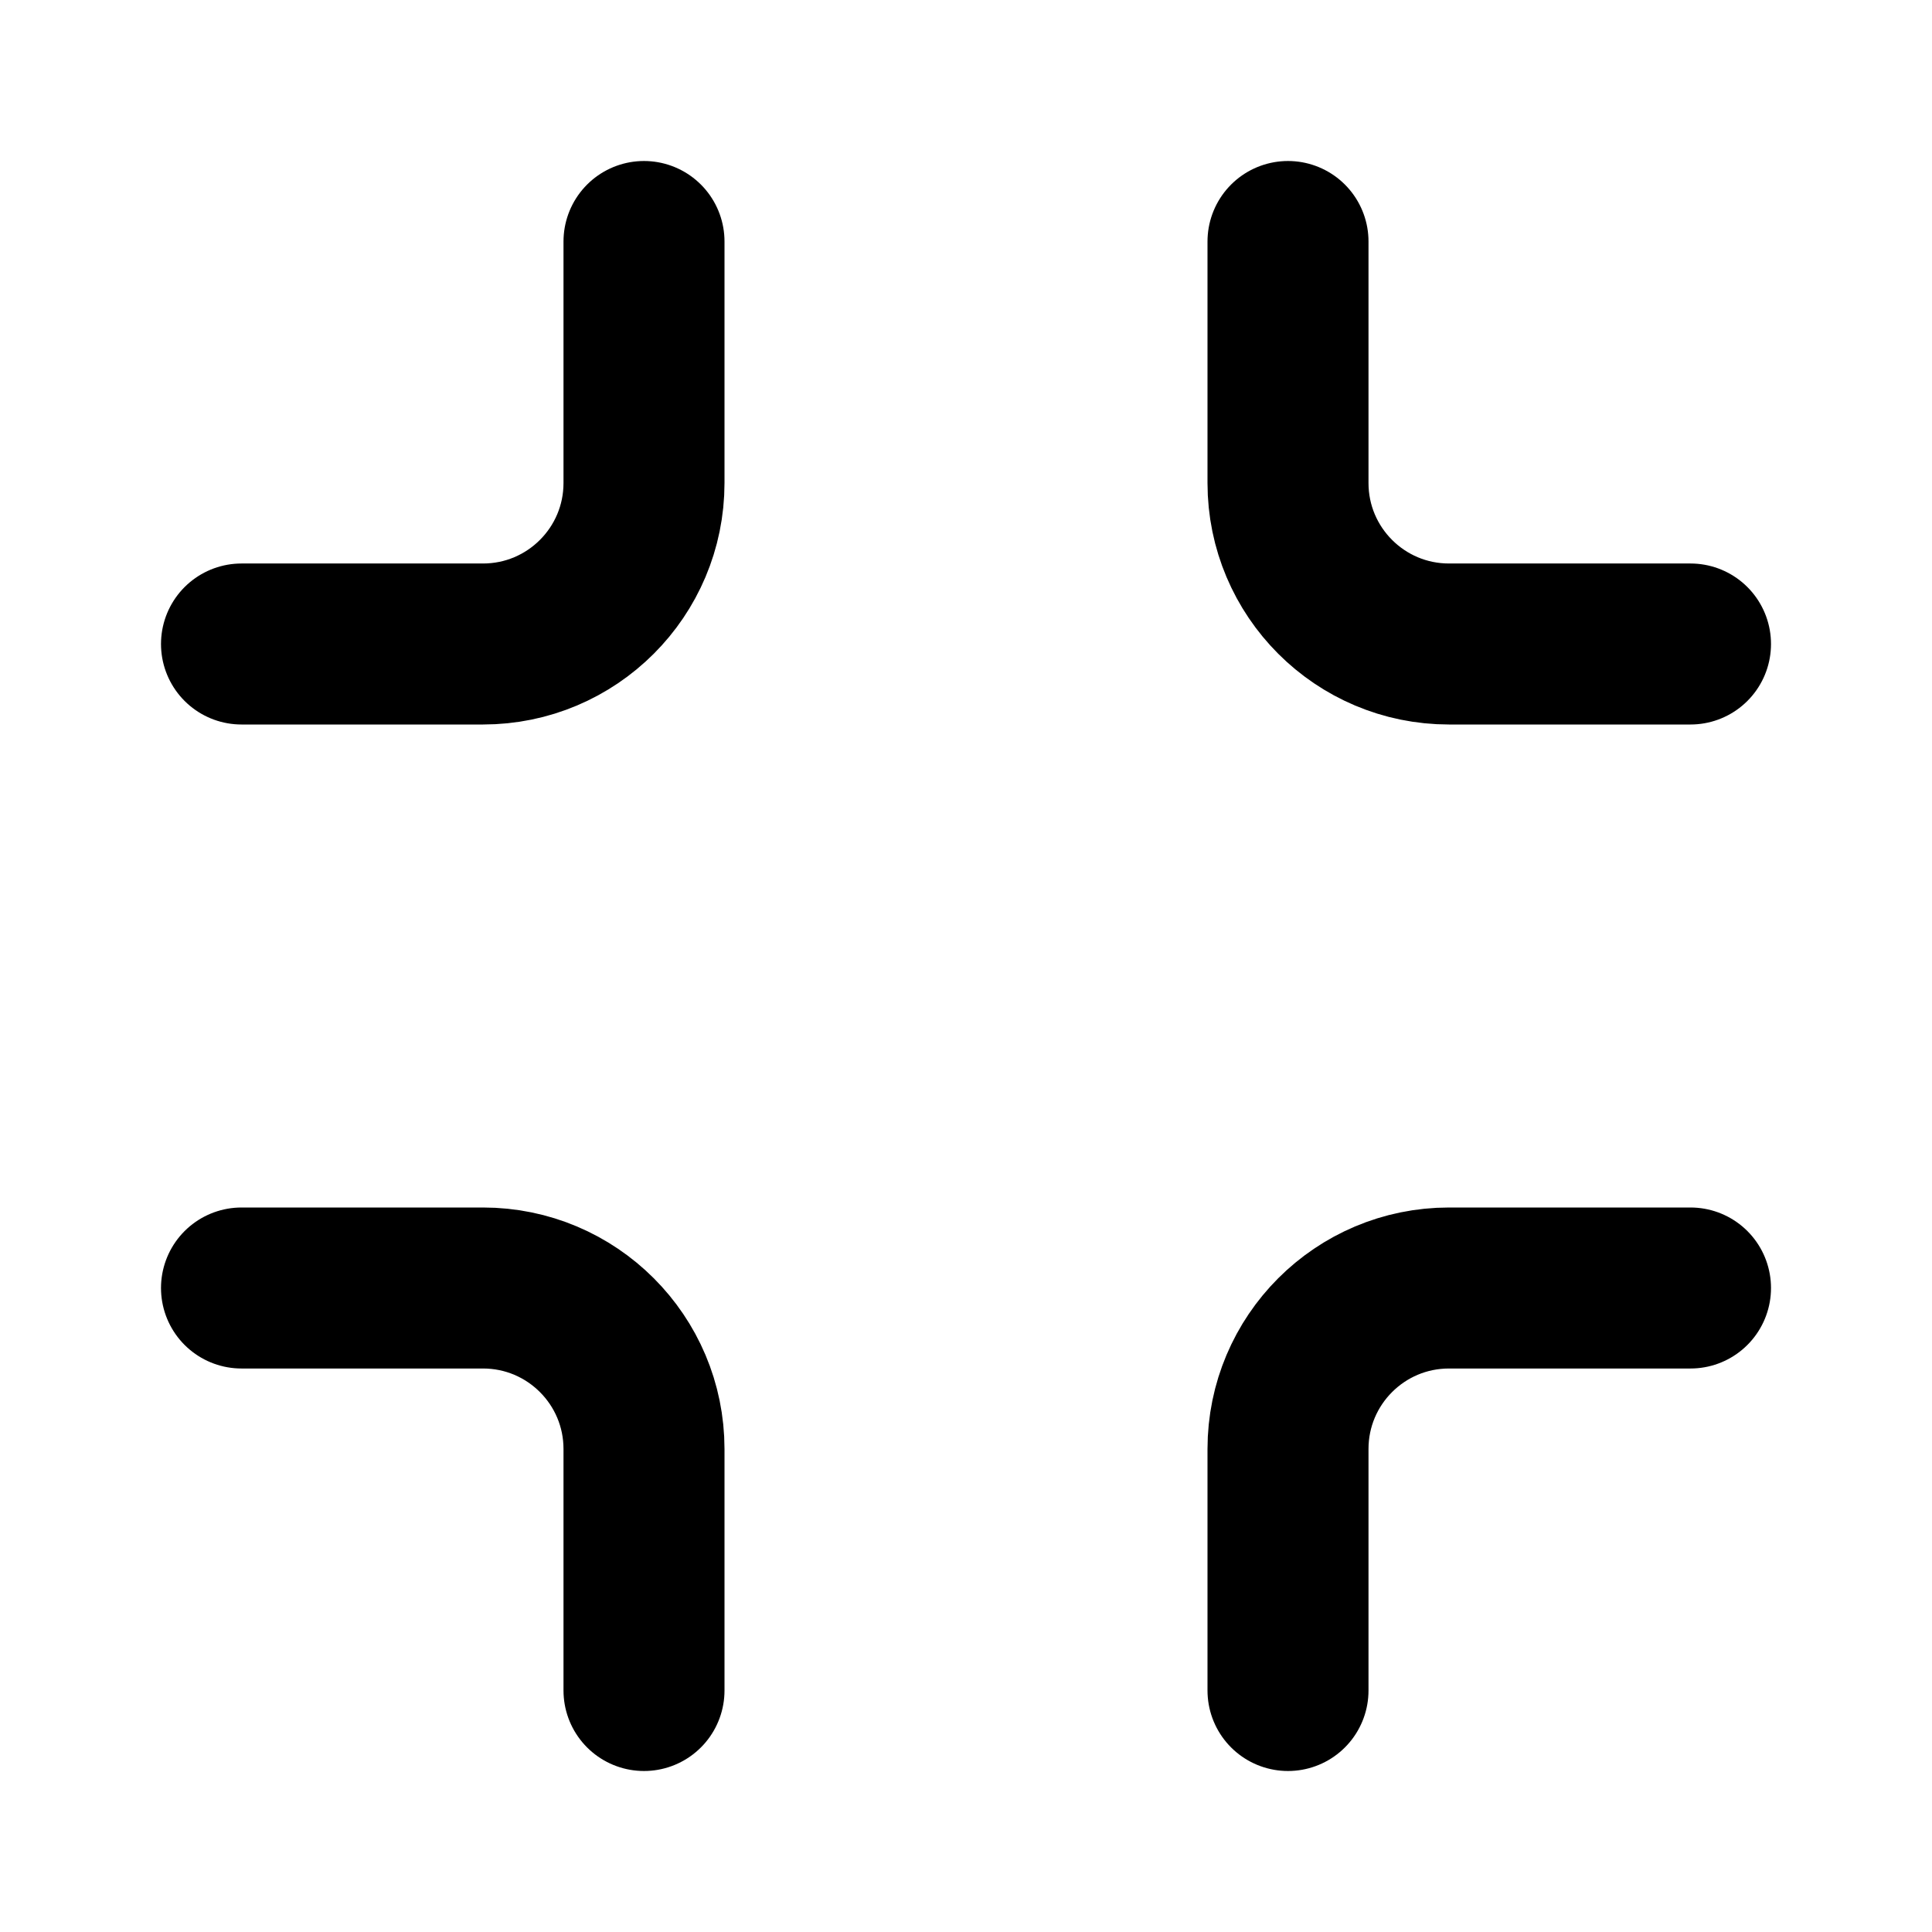
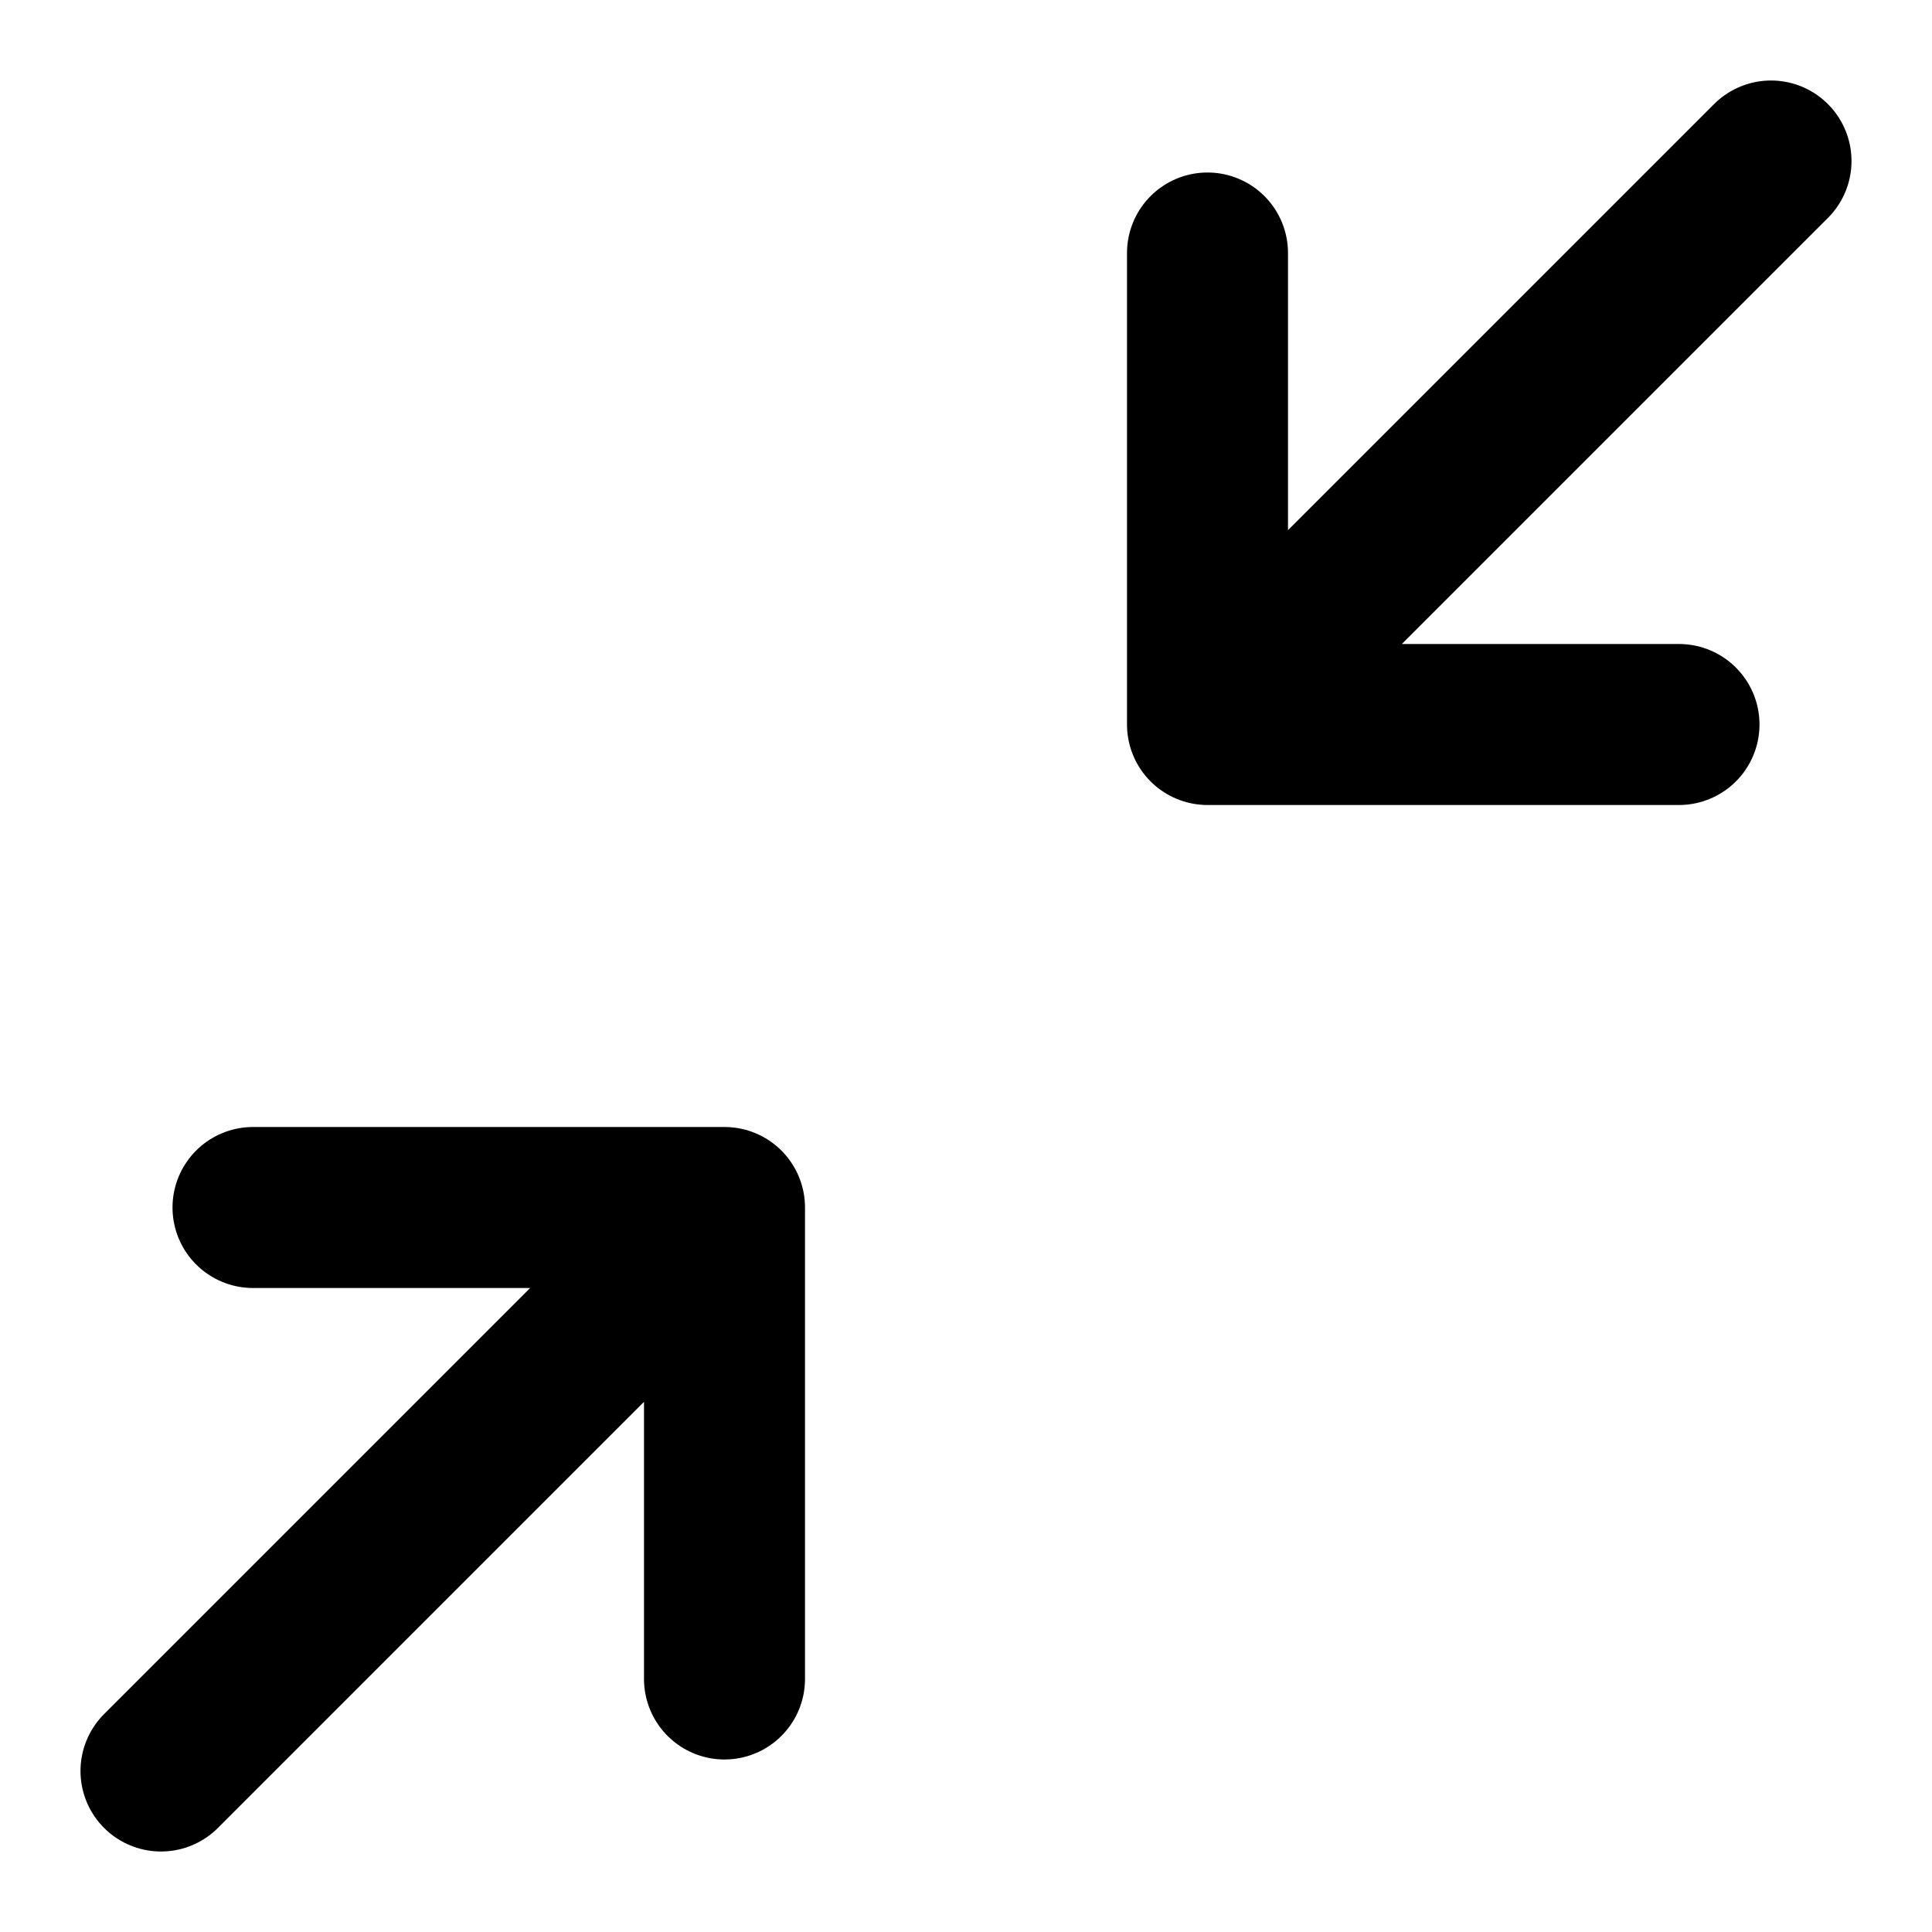
- <svg xmlns="http://www.w3.org/2000/svg" width="24" height="24" viewBox="0 0 24 24" fill="none" stroke="currentColor" stroke-width="2" stroke-linecap="round" stroke-linejoin="round">
-   <path d="M8 3v3a2 2 0 0 1-2 2H3" />
-   <path d="M21 8h-3a2 2 0 0 1-2-2V3" />
-   <path d="M3 16h3a2 2 0 0 1 2 2v3" />
-   <path d="M16 21v-3a2 2 0 0 1 2-2h3" />
+ <svg xmlns="http://www.w3.org/2000/svg" width="24" height="24" viewBox="0 0 24 24">
+   <g fill="none" stroke="currentColor" stroke-linecap="round" stroke-linejoin="round" stroke-width="2">
+     <path d="M2 22L9 15M9 20.857V15H3.143" />
+     <path d="M22 2L15 9M15 3.143V9H20.857" />
+   </g>
</svg>
